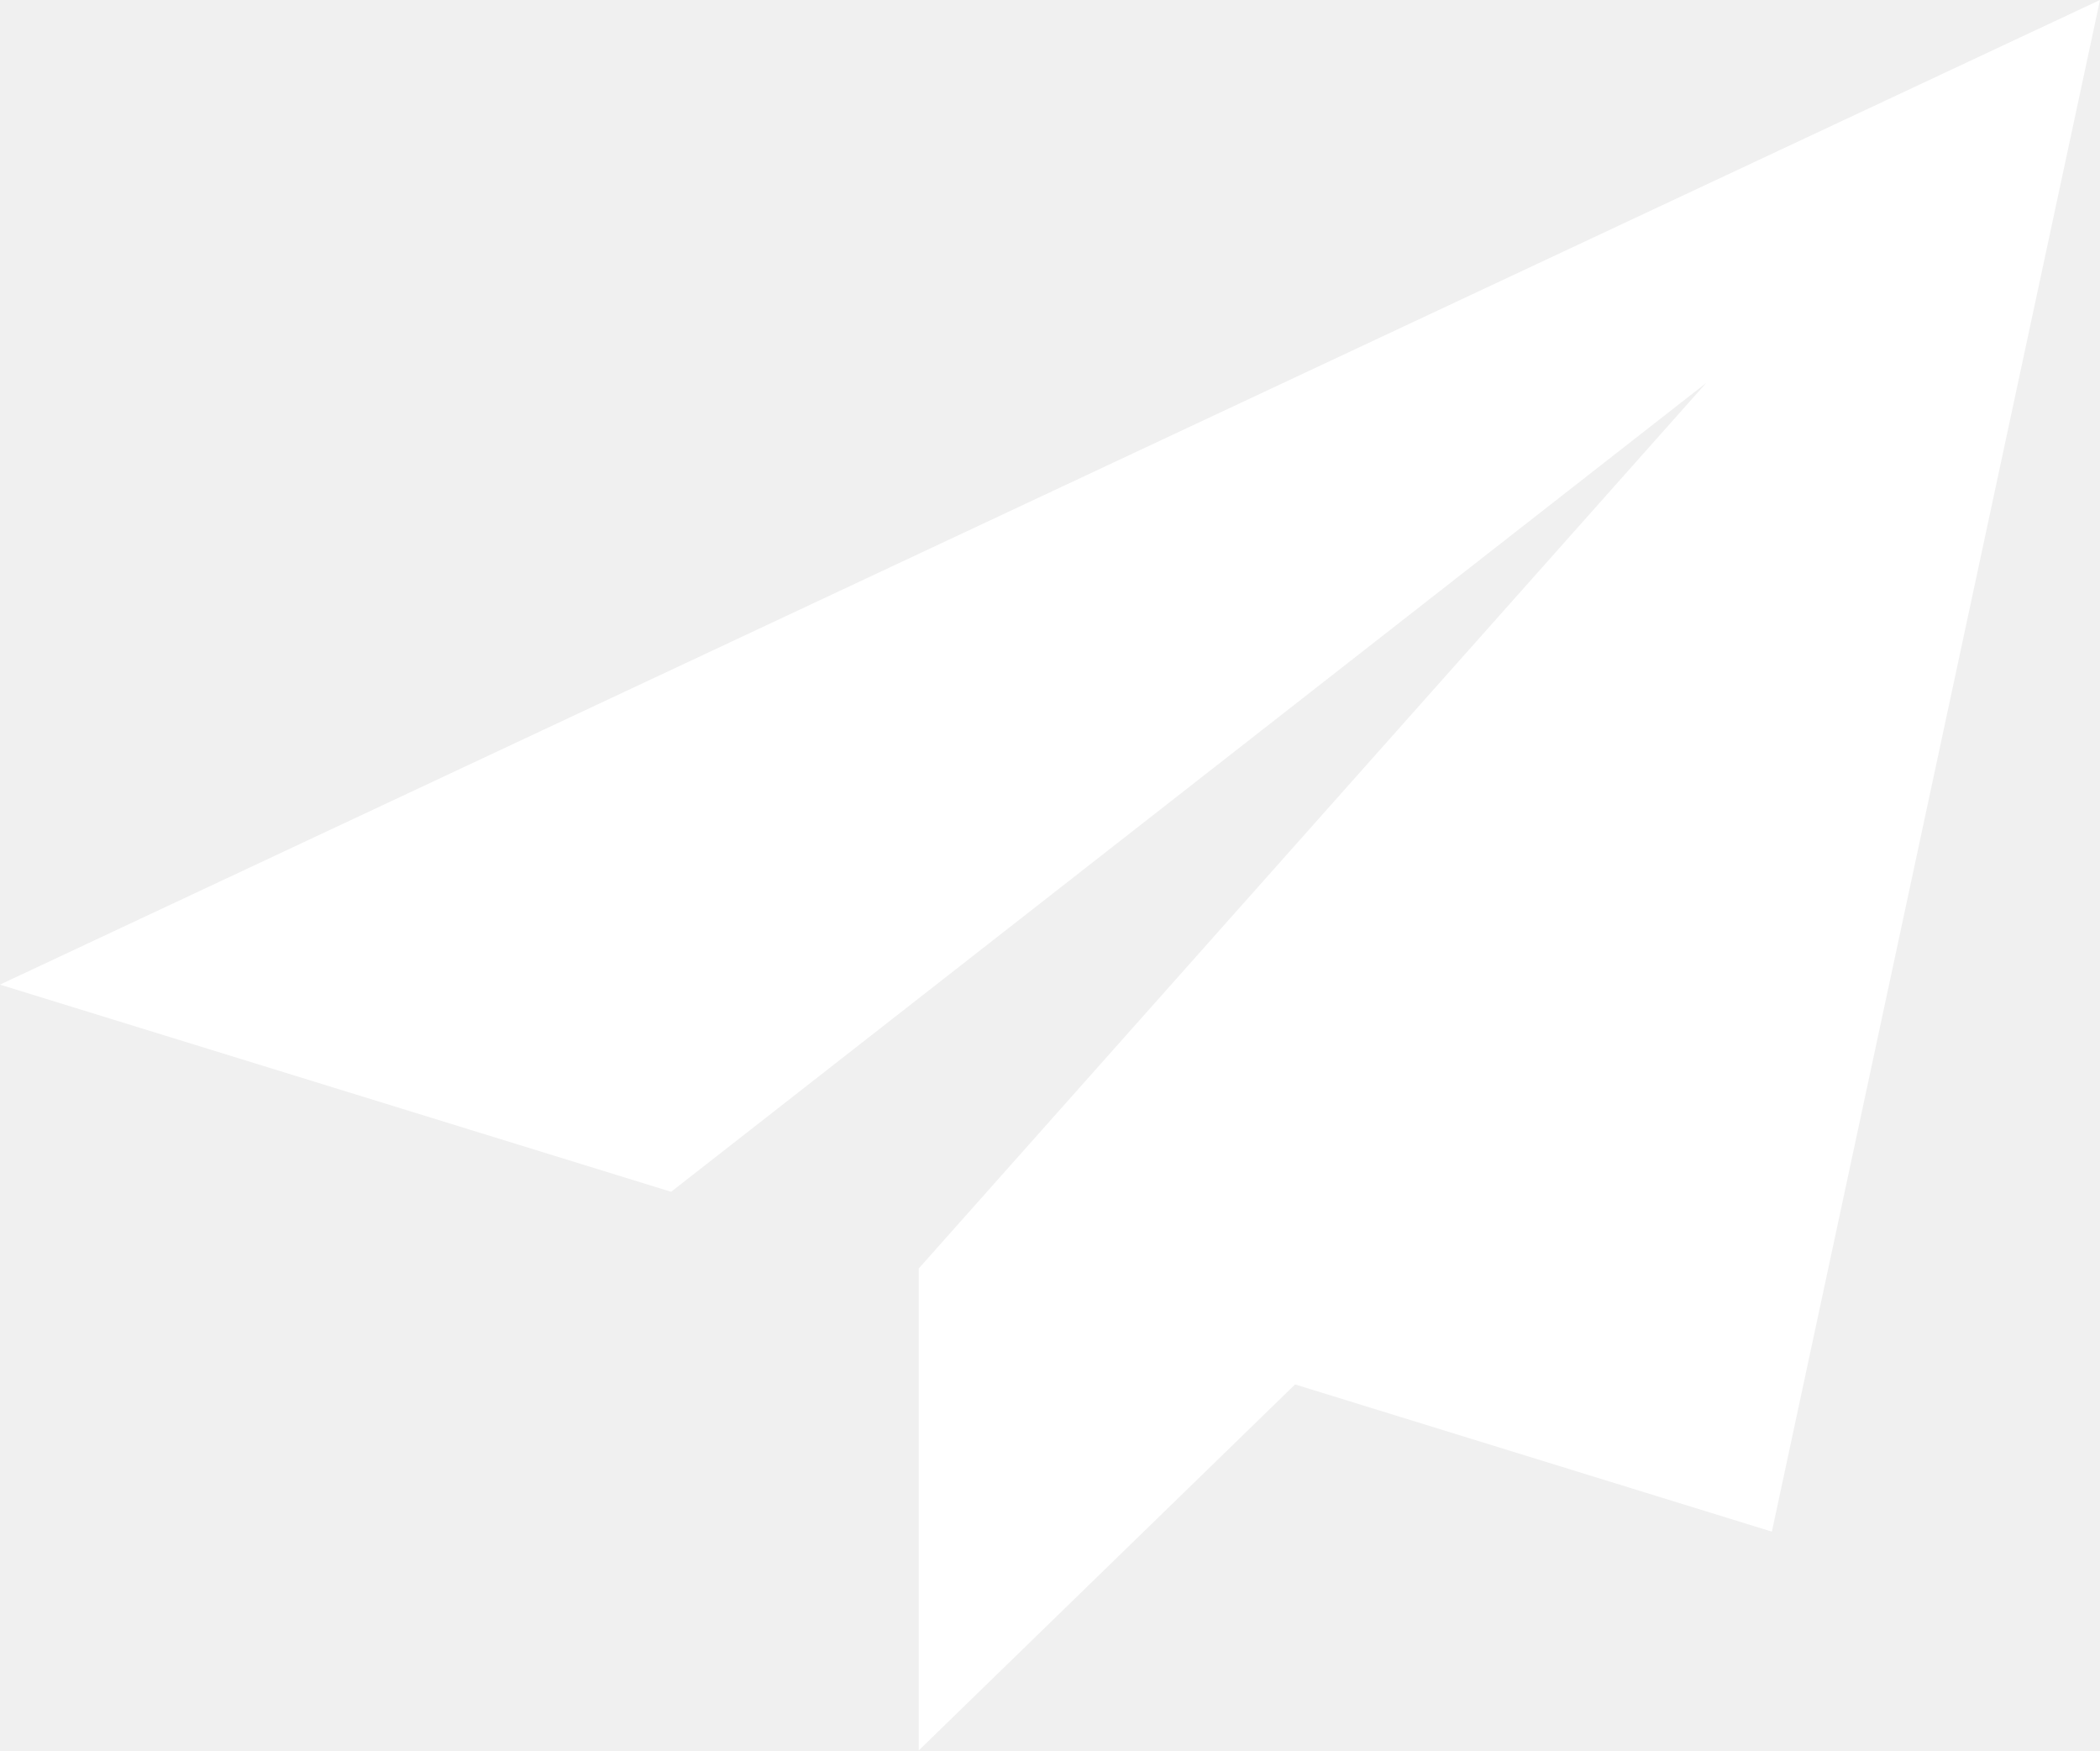
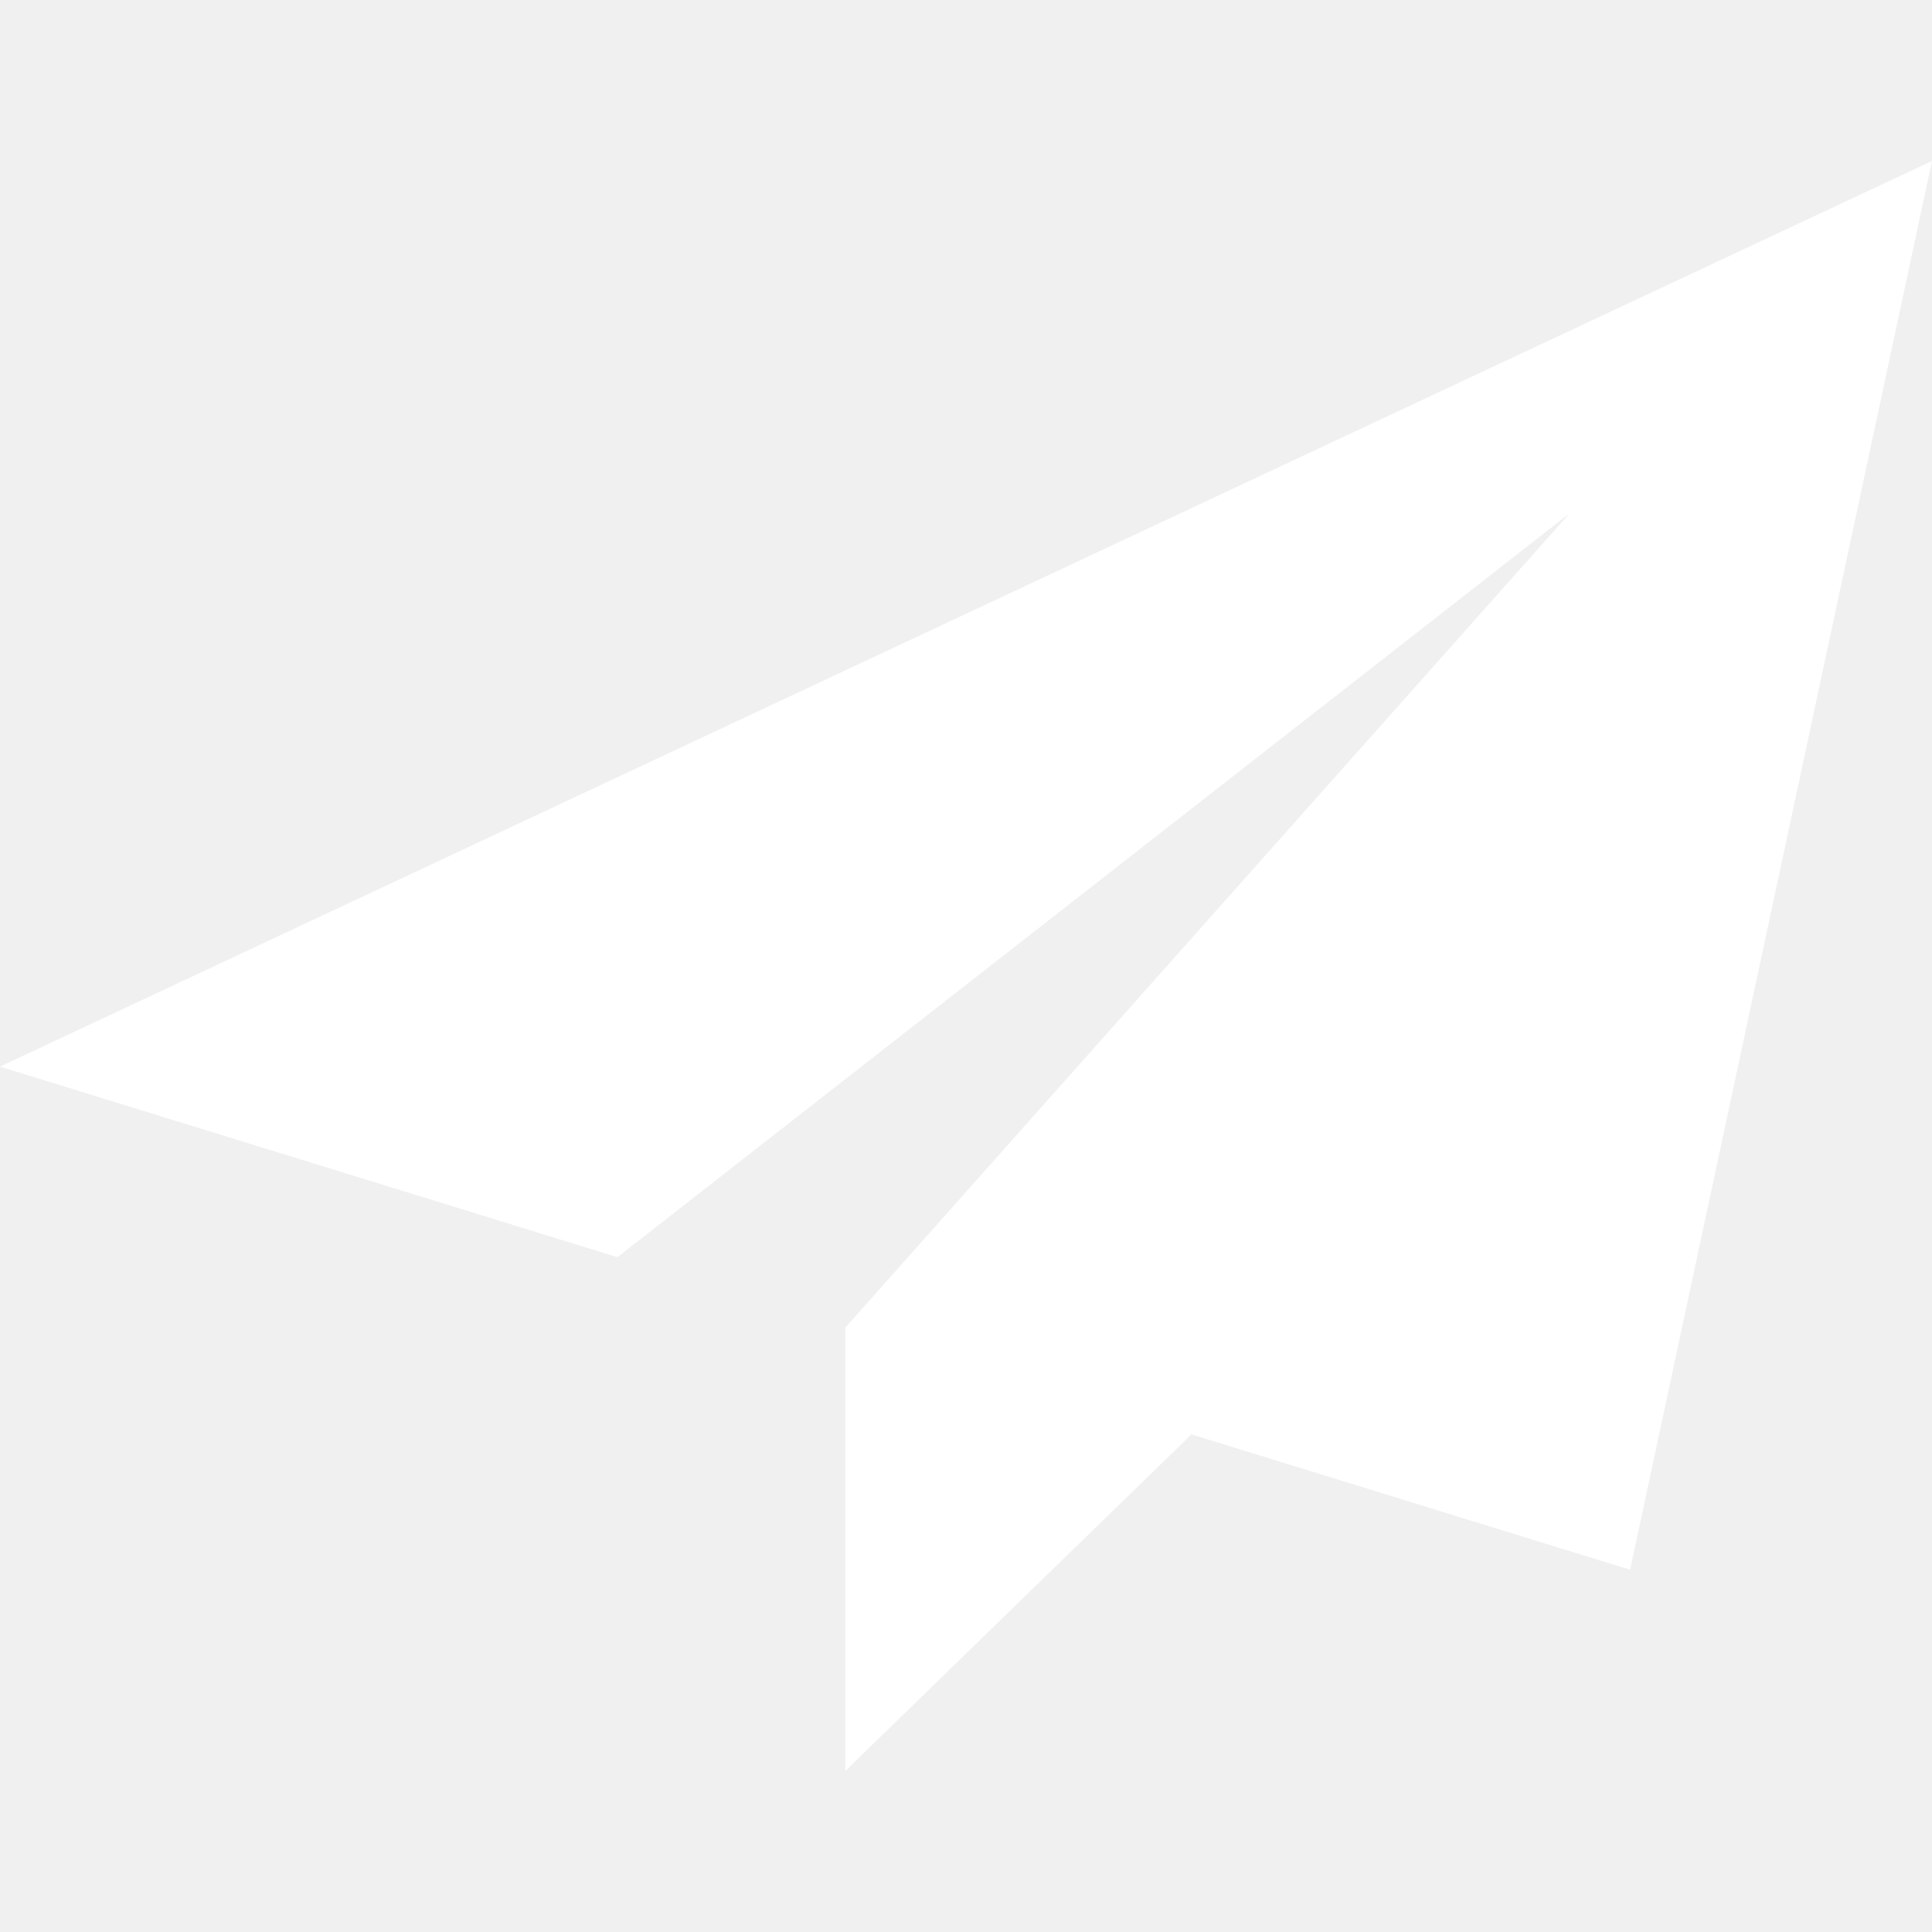
- <svg xmlns="http://www.w3.org/2000/svg" width="24" height="20" viewBox="0 0 24 20" fill="none">
-   <path d="M24 0L0 11.25L7.67 13.617L19.5 4.375L10.502 14.491L10.509 14.494L10.5 14.491V20L14.801 15.818L20.25 17.5L24 0Z" fill="white" />
+ <svg xmlns="http://www.w3.org/2000/svg" width="24" height="24" viewBox="0 0 24 24" fill="none">
+   <path d="M24 2L0 13.25L7.67 15.617L19.5 6.375L10.502 16.491L10.509 16.494L10.5 16.491V22L14.801 17.818L20.25 19.5L24 2Z" fill="white" />
</svg>
